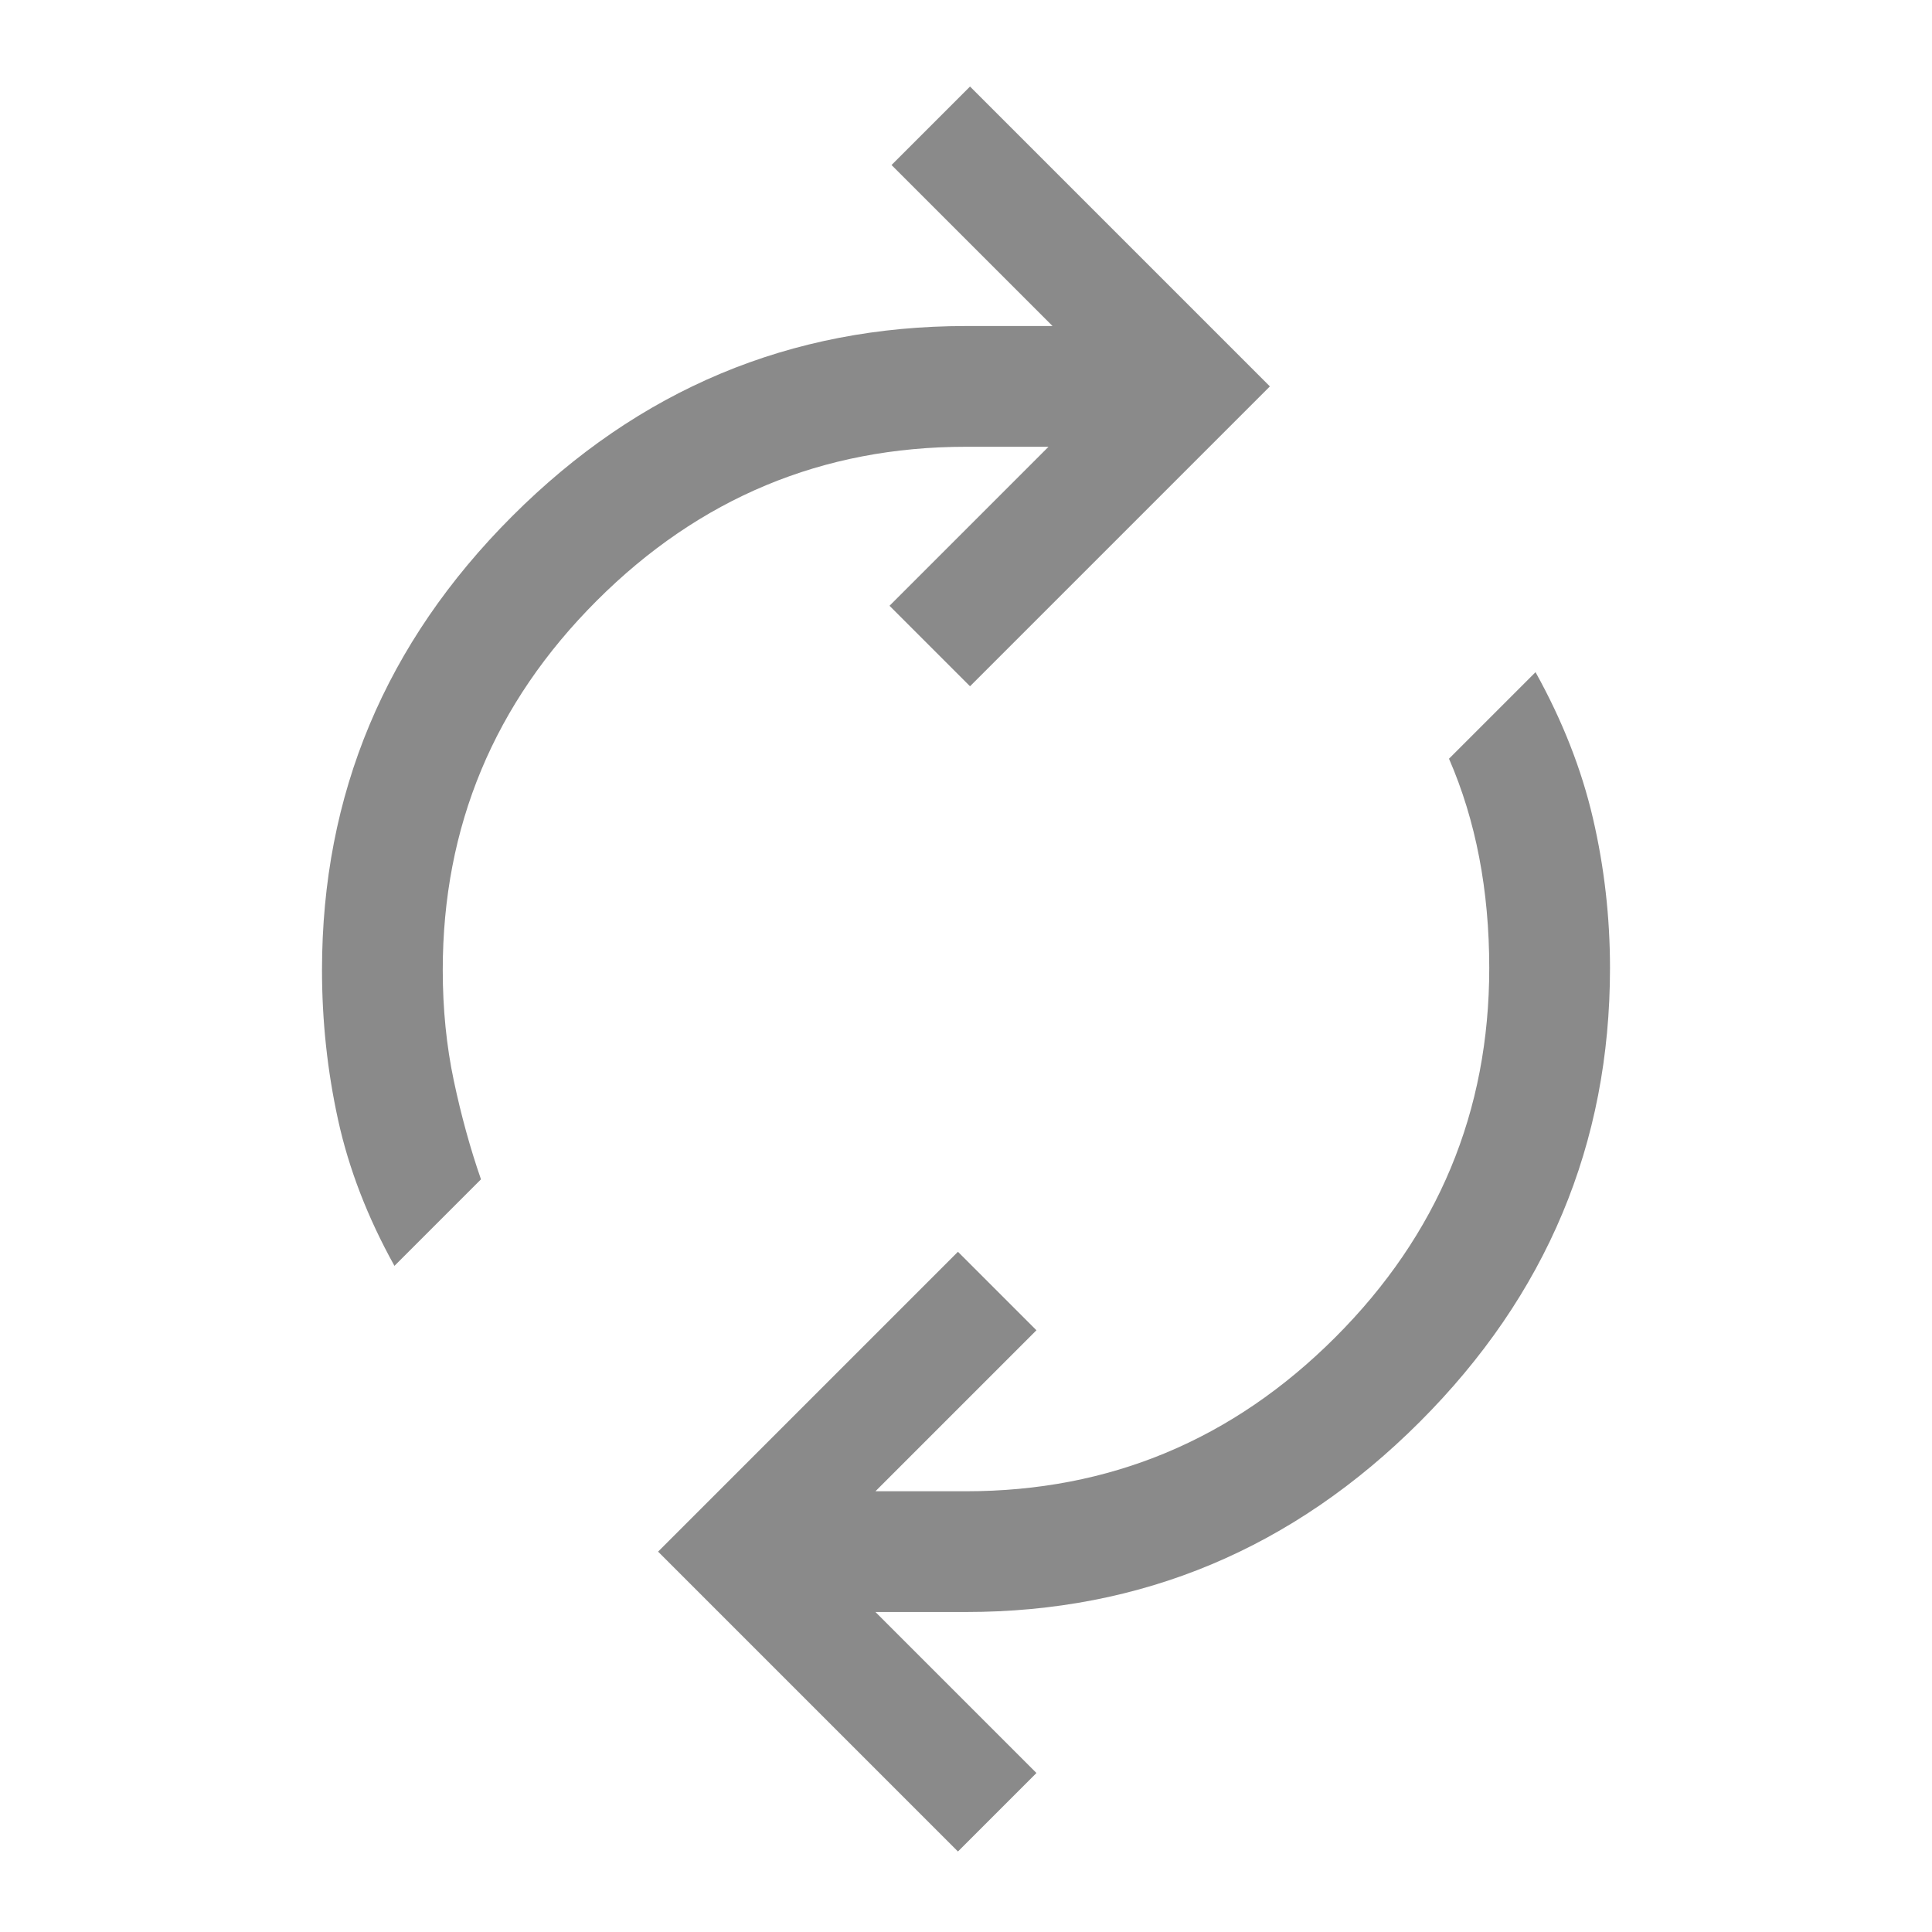
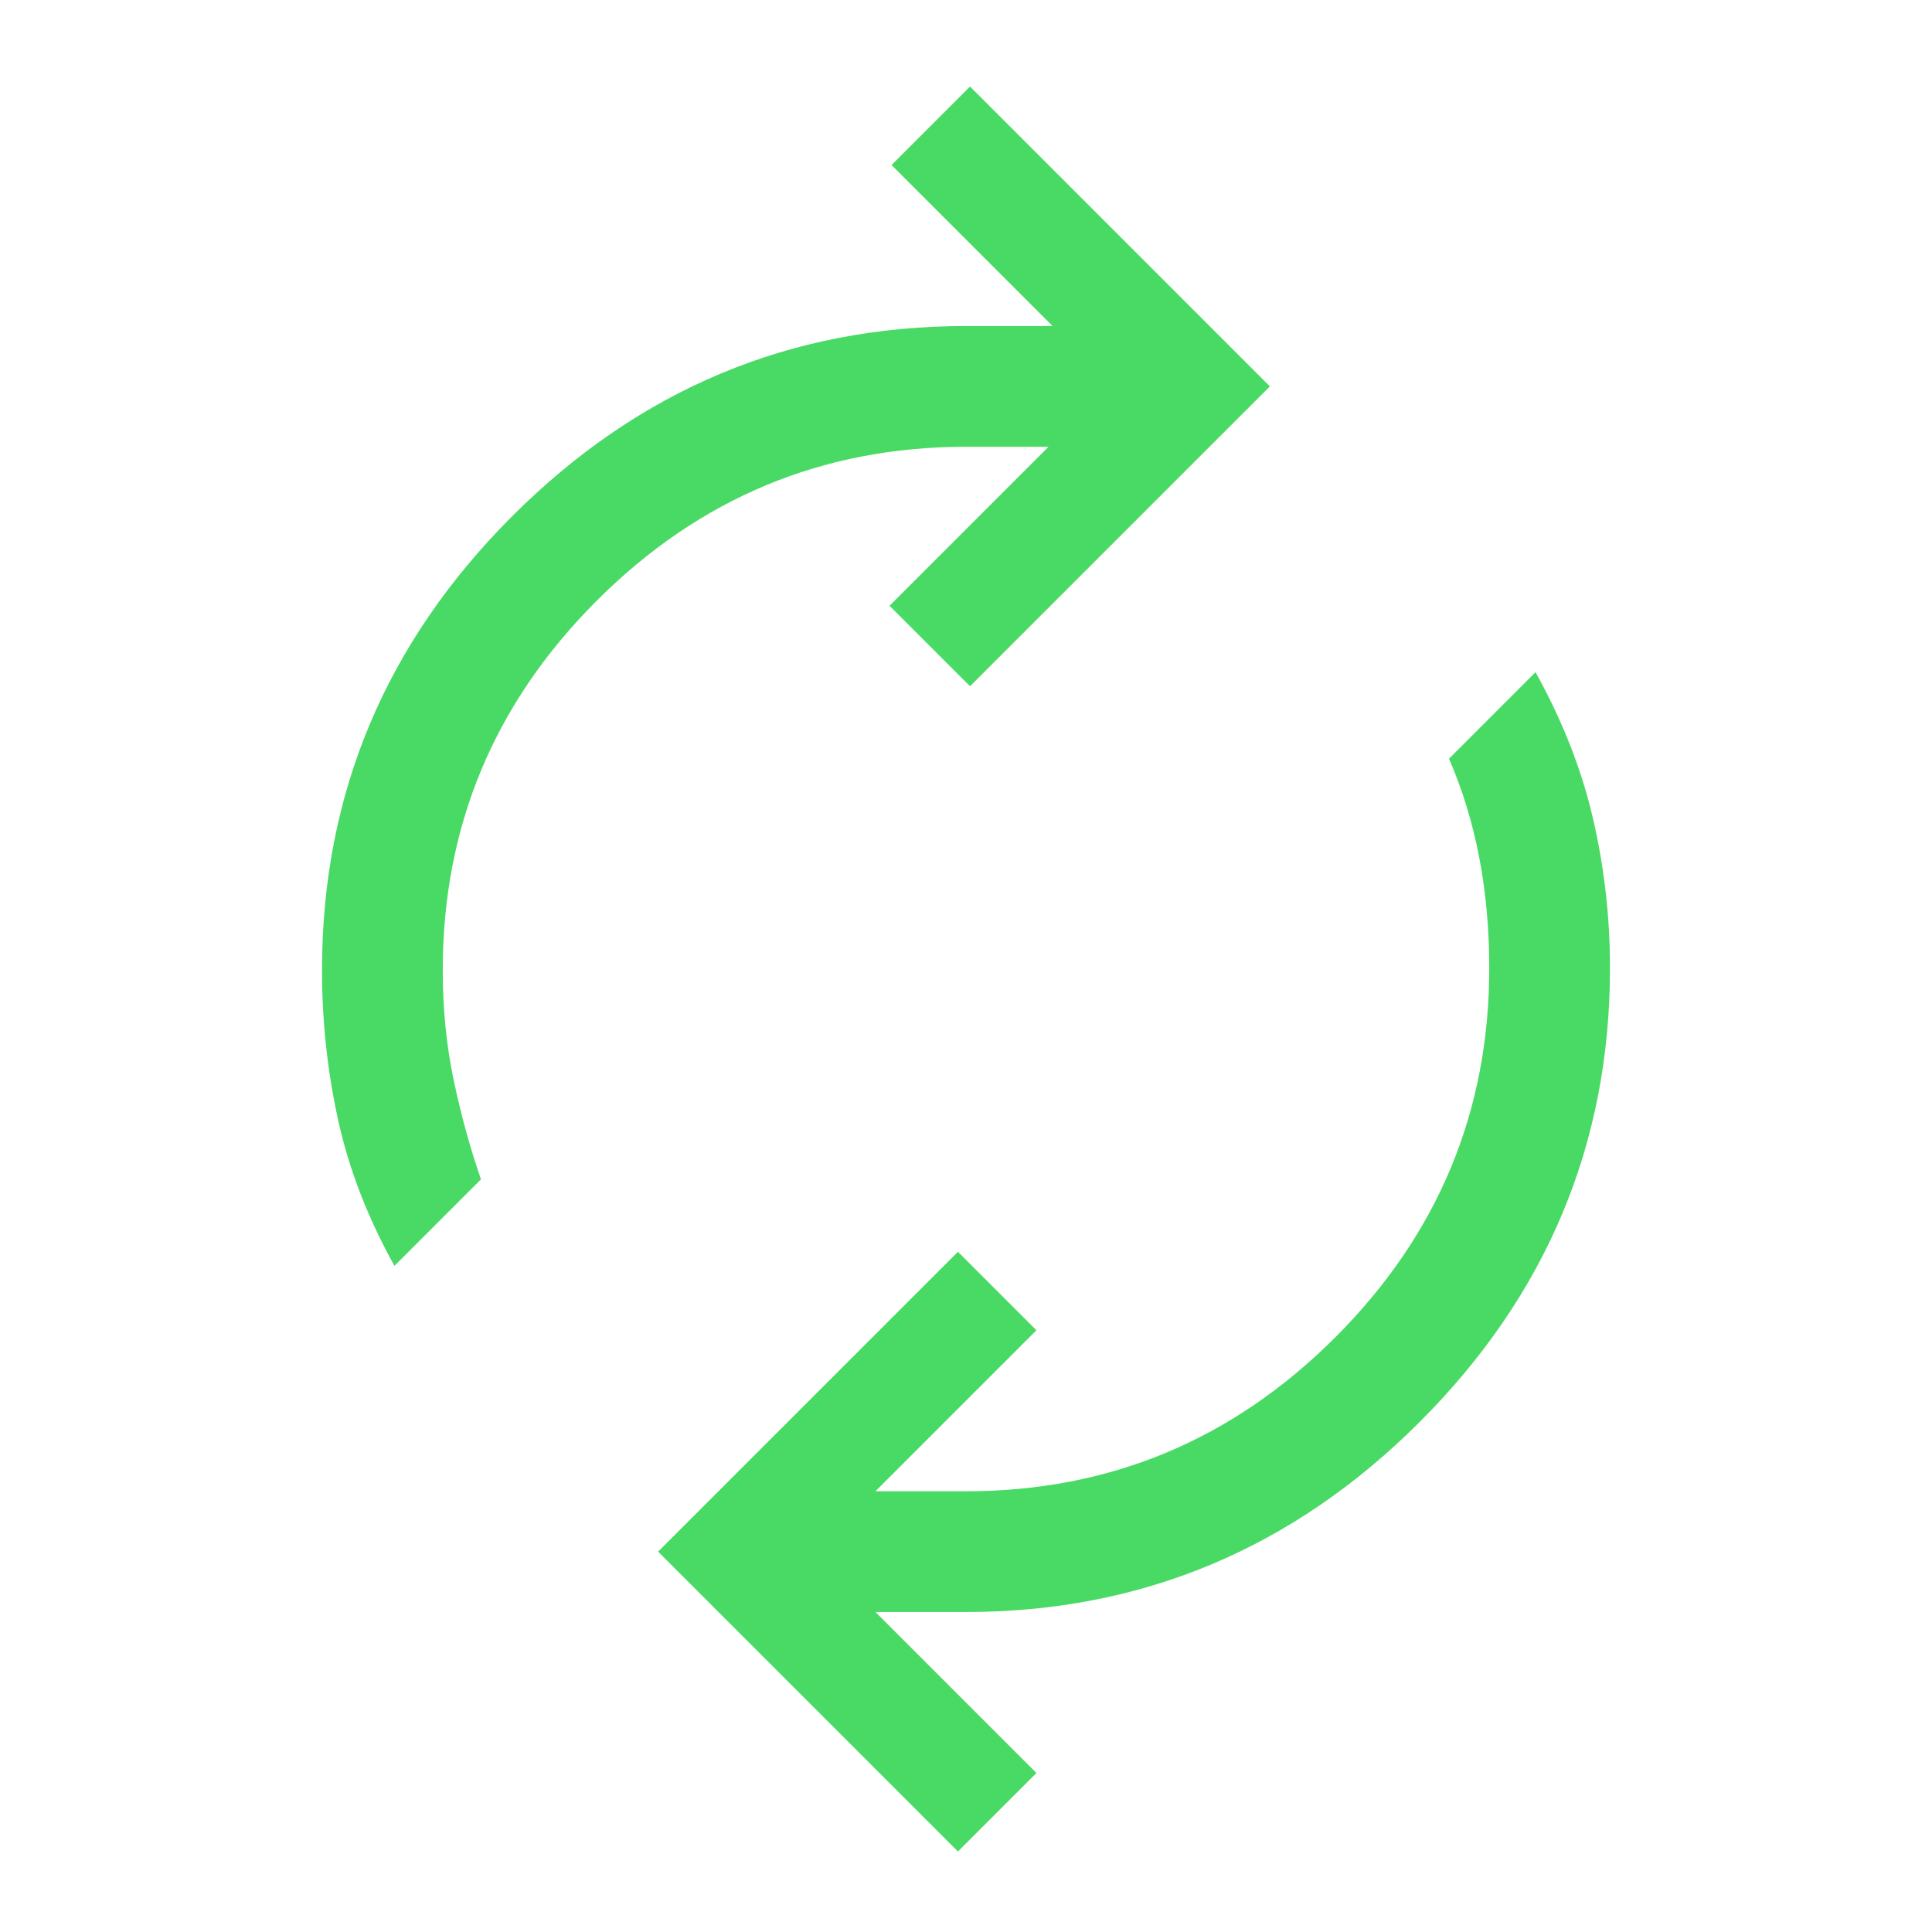
<svg xmlns="http://www.w3.org/2000/svg" height="48" width="48">
-   <path fill="#8A8A8A" d="M9.8 31.45q-1-1.8-1.4-3.625Q8 26 8 24.1q0-6.55 4.725-11.275Q17.45 8.1 24 8.1h2.15l-4-4 1.95-1.95 7.45 7.45-7.45 7.45-2-2 3.95-3.95H24q-5.35 0-9.175 3.825Q11 18.75 11 24.1q0 1.45.275 2.75t.675 2.45ZM23.8 46l-7.45-7.45 7.45-7.45 1.95 1.95-4 4H24q5.35 0 9.175-3.825Q37 29.4 37 24.05q0-1.45-.25-2.75T36 18.85l2.15-2.15q1 1.8 1.425 3.625Q40 22.15 40 24.05q0 6.55-4.725 11.275Q30.55 40.05 24 40.05h-2.25l4 4Z" />
+   <path fill="#49da66" d="M9.8 31.45q-1-1.8-1.4-3.625Q8 26 8 24.1q0-6.55 4.725-11.275Q17.45 8.1 24 8.1h2.15l-4-4 1.95-1.95 7.45 7.45-7.45 7.45-2-2 3.95-3.95H24q-5.35 0-9.175 3.825Q11 18.75 11 24.1q0 1.45.275 2.75t.675 2.45ZM23.8 46l-7.45-7.45 7.45-7.45 1.95 1.95-4 4H24q5.35 0 9.175-3.825Q37 29.4 37 24.05q0-1.45-.25-2.75T36 18.85l2.15-2.15q1 1.8 1.425 3.625Q40 22.15 40 24.05q0 6.55-4.725 11.275Q30.55 40.05 24 40.05h-2.25l4 4Z" />
</svg>
